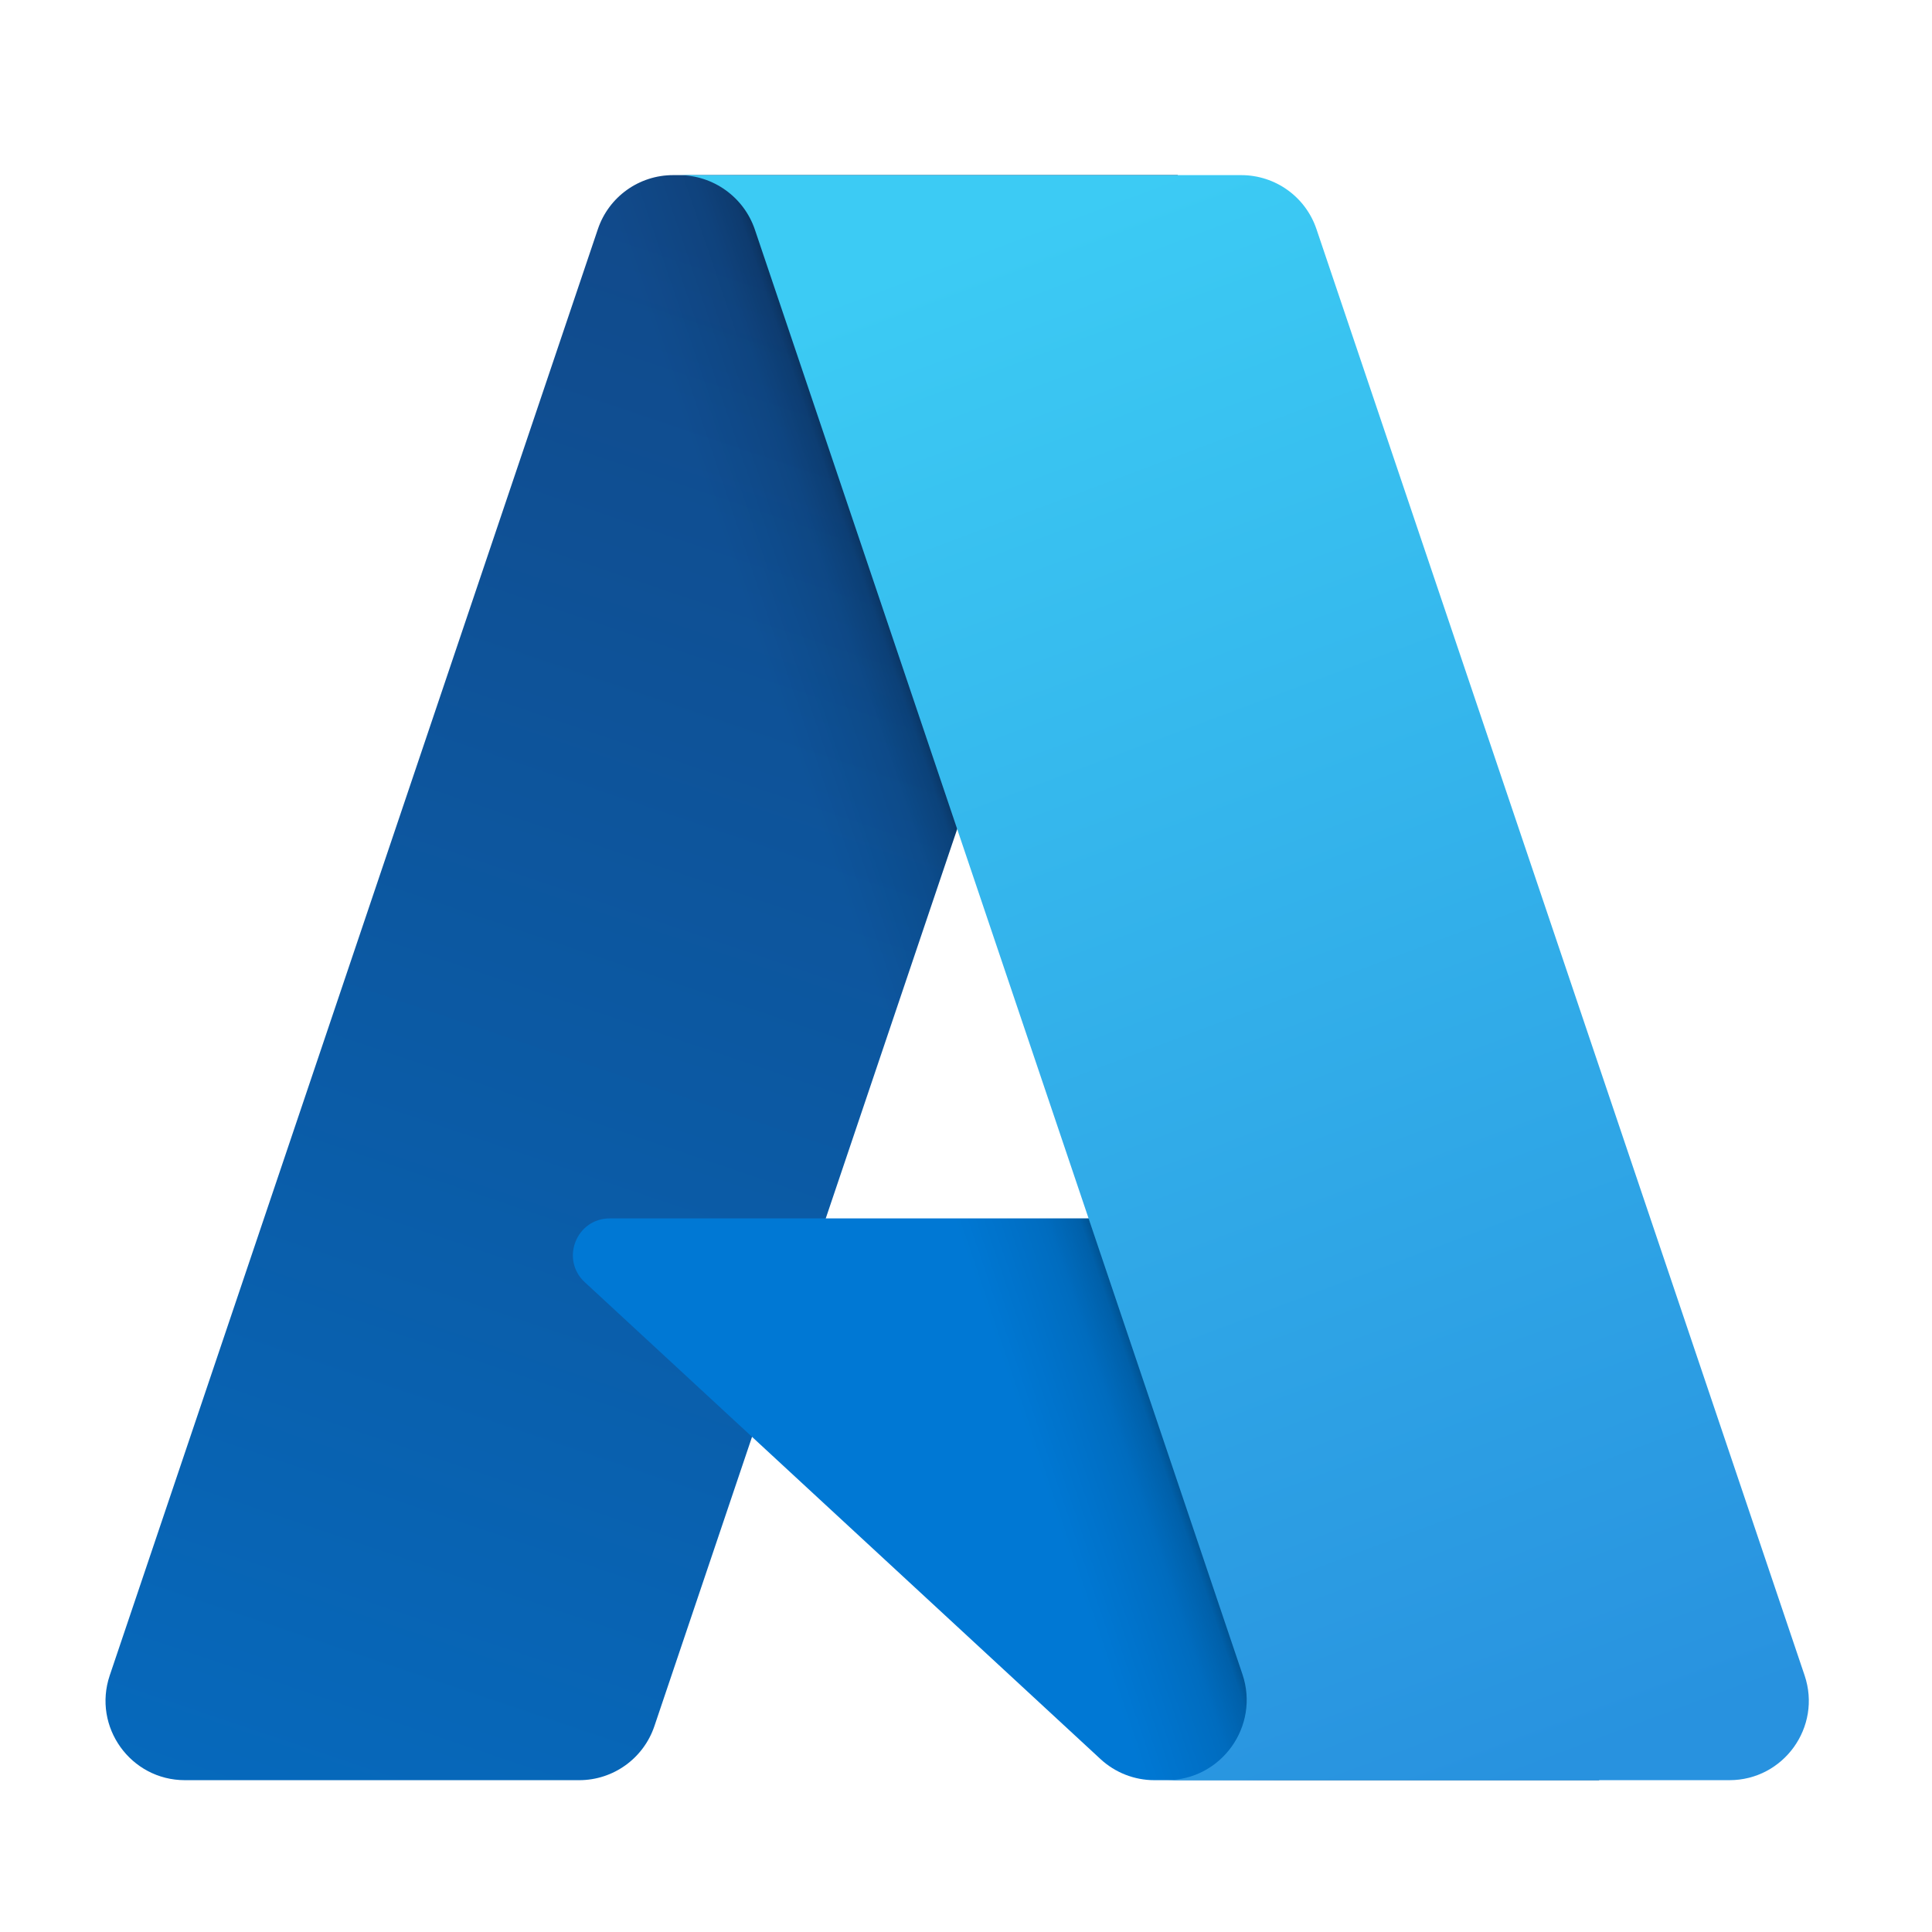
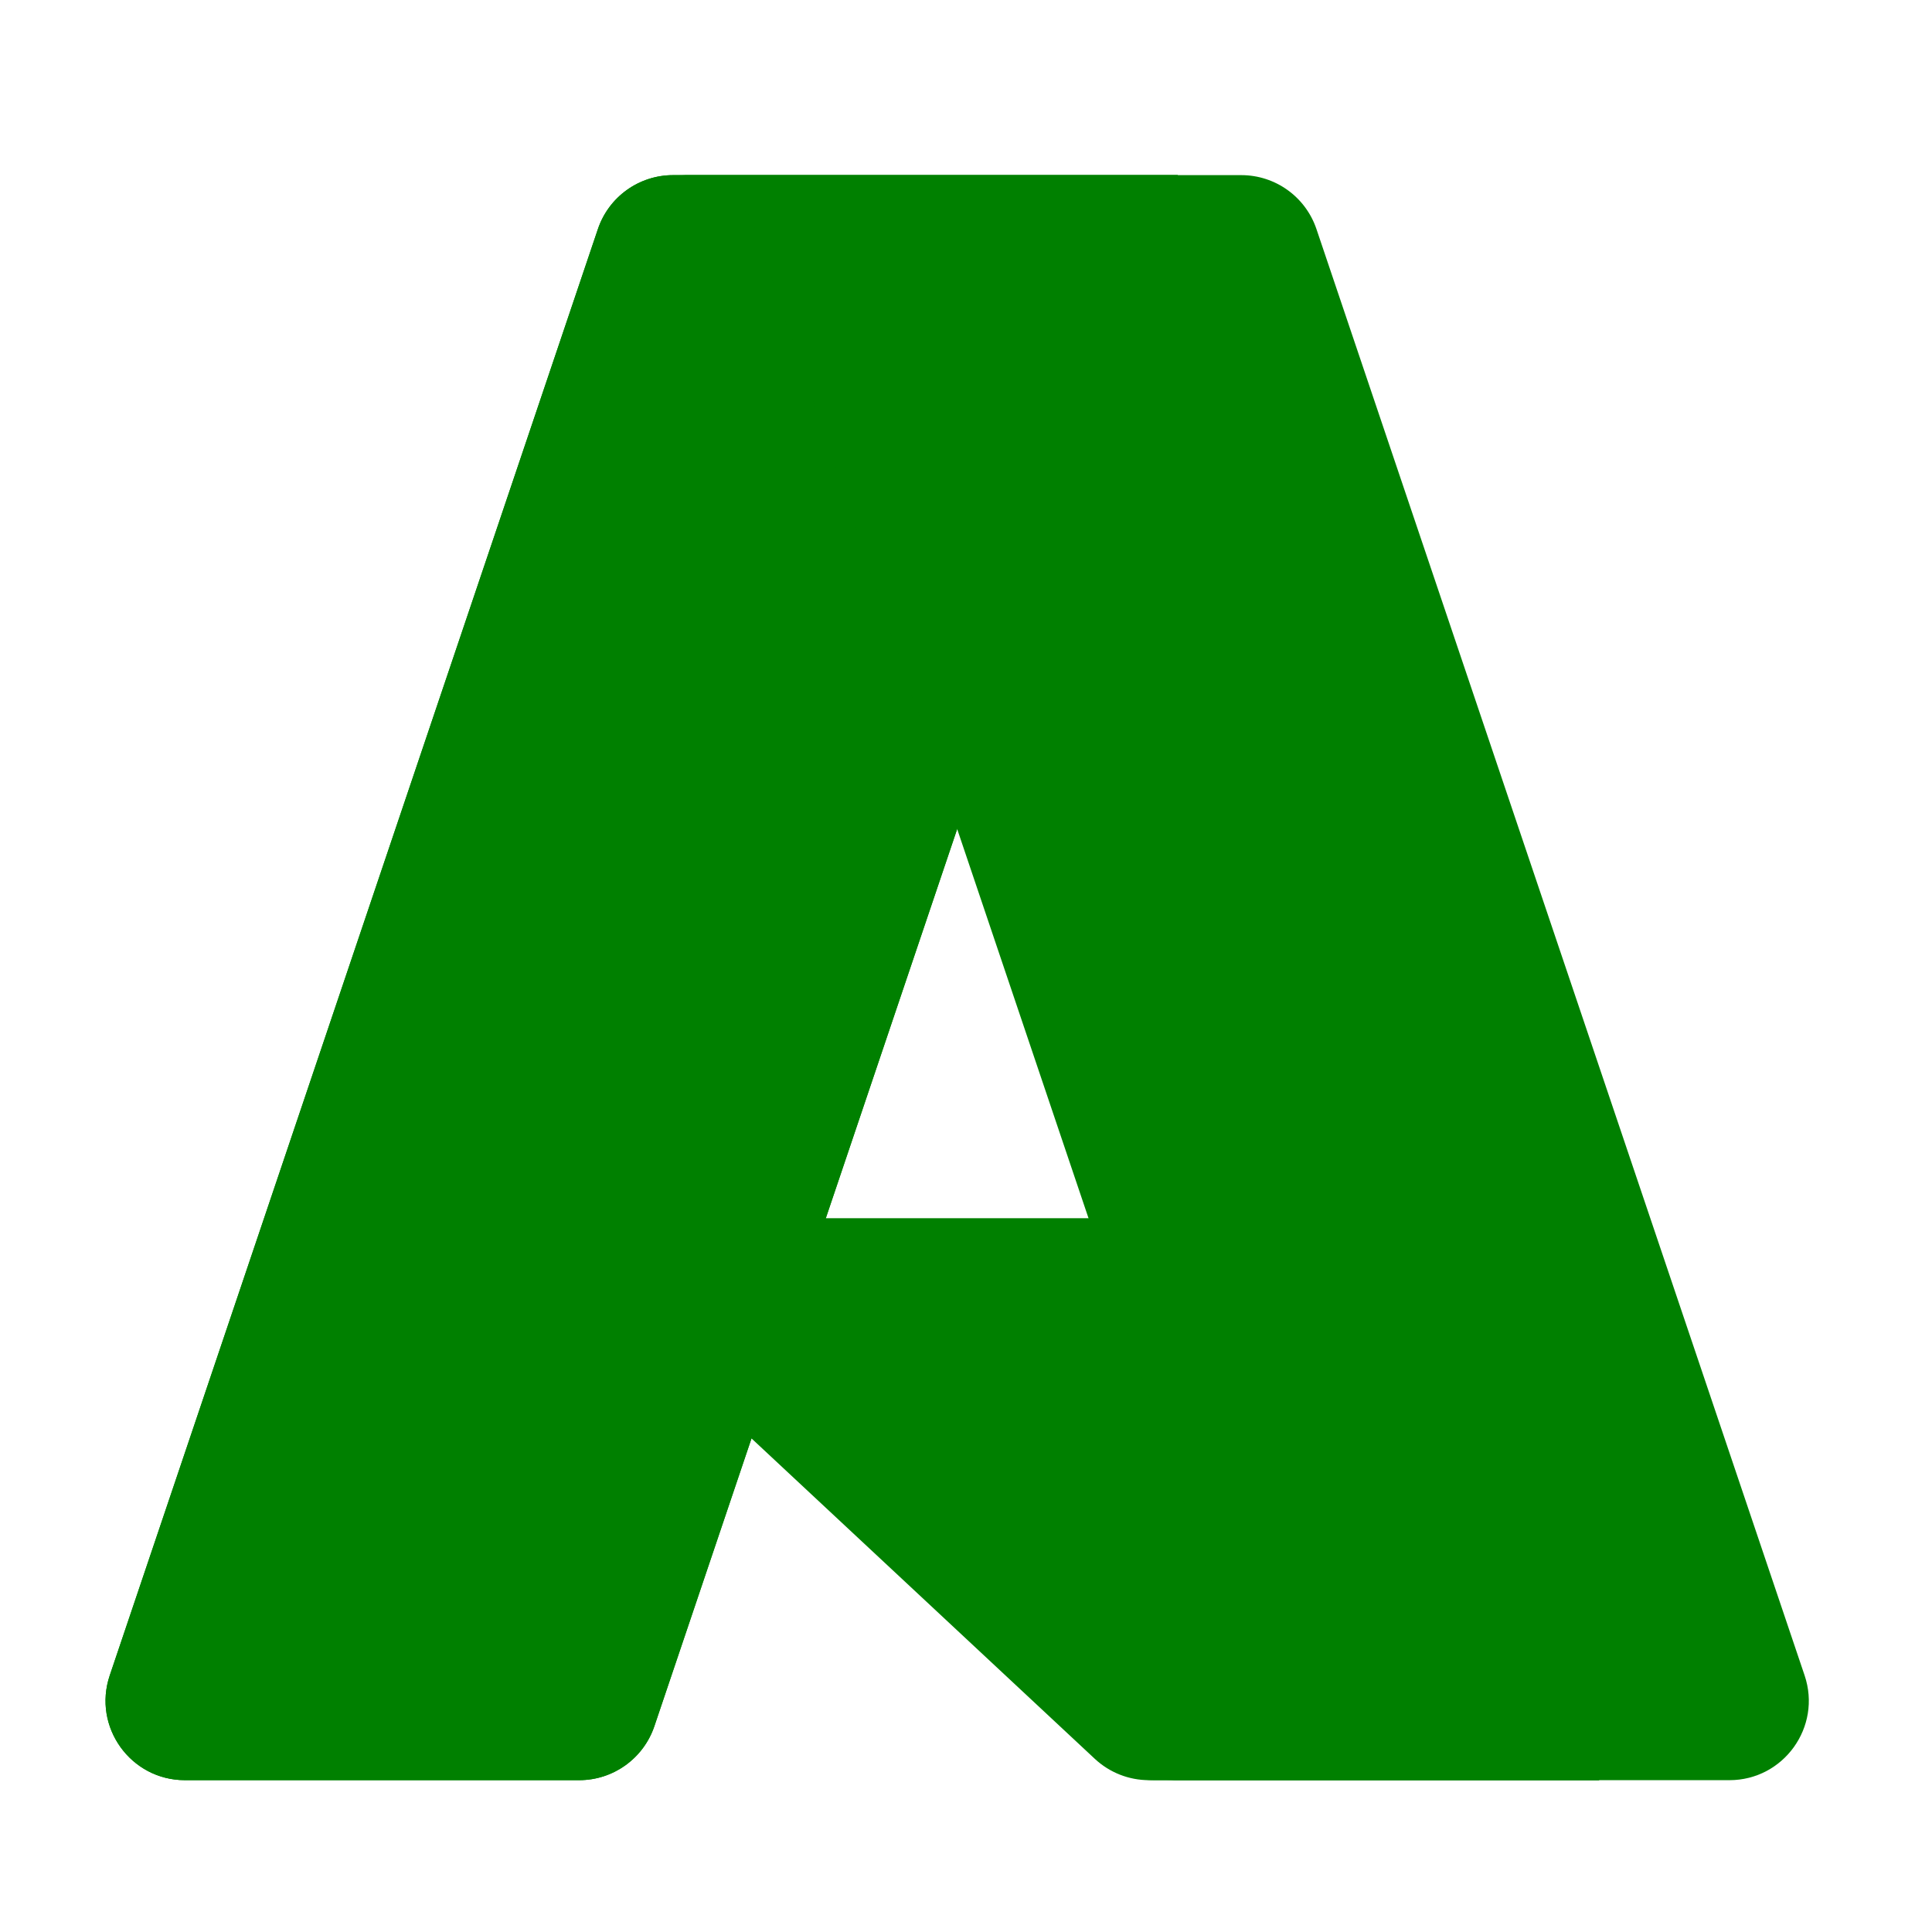
<svg xmlns="http://www.w3.org/2000/svg" width="100%" height="100%" viewBox="0 0 65 65" fill="none">
-   <path d="M20.115 7.708C20.481 6.622 21.499 5.892 22.645 5.892H39.628L22.016 58.075C21.649 59.161 20.632 59.892 19.486 59.892H6.222C4.395 59.892 3.108 58.098 3.692 56.368L20.115 7.708Z" fill="url(#paint0_linear_2532_530598)" />
-   <path d="M47.224 40.992H20.514C19.388 40.992 18.847 42.374 19.674 43.138L37.025 59.182C37.519 59.639 38.166 59.892 38.838 59.892H53.803L47.224 40.992Z" fill="#0078D4" />
-   <path d="M22.645 5.892C21.499 5.892 20.481 6.622 20.115 7.708L3.692 56.368C3.108 58.098 4.395 59.892 6.222 59.892H19.486C20.631 59.892 21.649 59.161 22.016 58.075L25.283 48.394L36.834 59.174C37.328 59.635 37.979 59.892 38.655 59.892H53.803L47.224 40.992H27.781L39.628 5.892H22.645Z" fill="url(#paint1_linear_2532_530598)" />
-   <path d="M44.291 7.708C43.925 6.622 42.907 5.892 41.761 5.892H22.753H22.84C23.998 5.892 25.027 6.631 25.398 7.728L41.8 56.328C42.391 58.078 41.089 59.892 39.242 59.892H38.953H58.184C60.01 59.892 61.298 58.098 60.714 56.368L44.291 7.708Z" fill="url(#paint2_linear_2532_530598)" />
-   <defs>
-     <linearGradient id="paint0_linear_2532_530598" x1="22.551" y1="7.761" x2="4.939" y2="59.79" gradientUnits="userSpaceOnUse">
-       <stop stop-color="#114A8B" />
-       <stop offset="1" stop-color="#0669BC" />
-     </linearGradient>
-     <linearGradient id="paint1_linear_2532_530598" x1="36.622" y1="40.997" x2="32.551" y2="42.374" gradientUnits="userSpaceOnUse">
-       <stop stop-opacity="0.3" />
-       <stop offset="0.071" stop-opacity="0.2" />
-       <stop offset="0.321" stop-opacity="0.1" />
-       <stop offset="0.623" stop-opacity="0.05" />
-       <stop offset="1" stop-opacity="0" />
-     </linearGradient>
-     <linearGradient id="paint2_linear_2532_530598" x1="33.716" y1="7.761" x2="53.049" y2="59.267" gradientUnits="userSpaceOnUse">
-       <stop stop-color="#3CCBF4" />
-       <stop offset="1" stop-color="#2892DF" />
-     </linearGradient>
-   </defs>
+   <path d="M20.115 7.708C20.481 6.622 21.499 5.892 22.645 5.892H39.628L22.016 58.075C21.649 59.161 20.632 59.892 19.486 59.892H6.222C4.395 59.892 3.108 58.098 3.692 56.368L20.115 7.708Z" fill="#008000" />
+   <path d="M47.224 40.992H20.514C19.388 40.992 18.847 42.374 19.674 43.138L37.025 59.182C37.519 59.639 38.166 59.892 38.838 59.892H53.803L47.224 40.992Z" fill="#008000" />
+   <path d="M22.645 5.892C21.499 5.892 20.481 6.622 20.115 7.708L3.692 56.368C3.108 58.098 4.395 59.892 6.222 59.892H19.486C20.631 59.892 21.649 59.161 22.016 58.075L25.283 48.394L36.834 59.174C37.328 59.635 37.979 59.892 38.655 59.892H53.803L47.224 40.992H27.781L39.628 5.892H22.645Z" fill="#008000" />
+   <path d="M44.291 7.708C43.925 6.622 42.907 5.892 41.761 5.892H22.753H22.84C23.998 5.892 25.027 6.631 25.398 7.728L41.8 56.328C42.391 58.078 41.089 59.892 39.242 59.892H38.953H58.184C60.01 59.892 61.298 58.098 60.714 56.368L44.291 7.708Z" fill="#008000" />
</svg>
